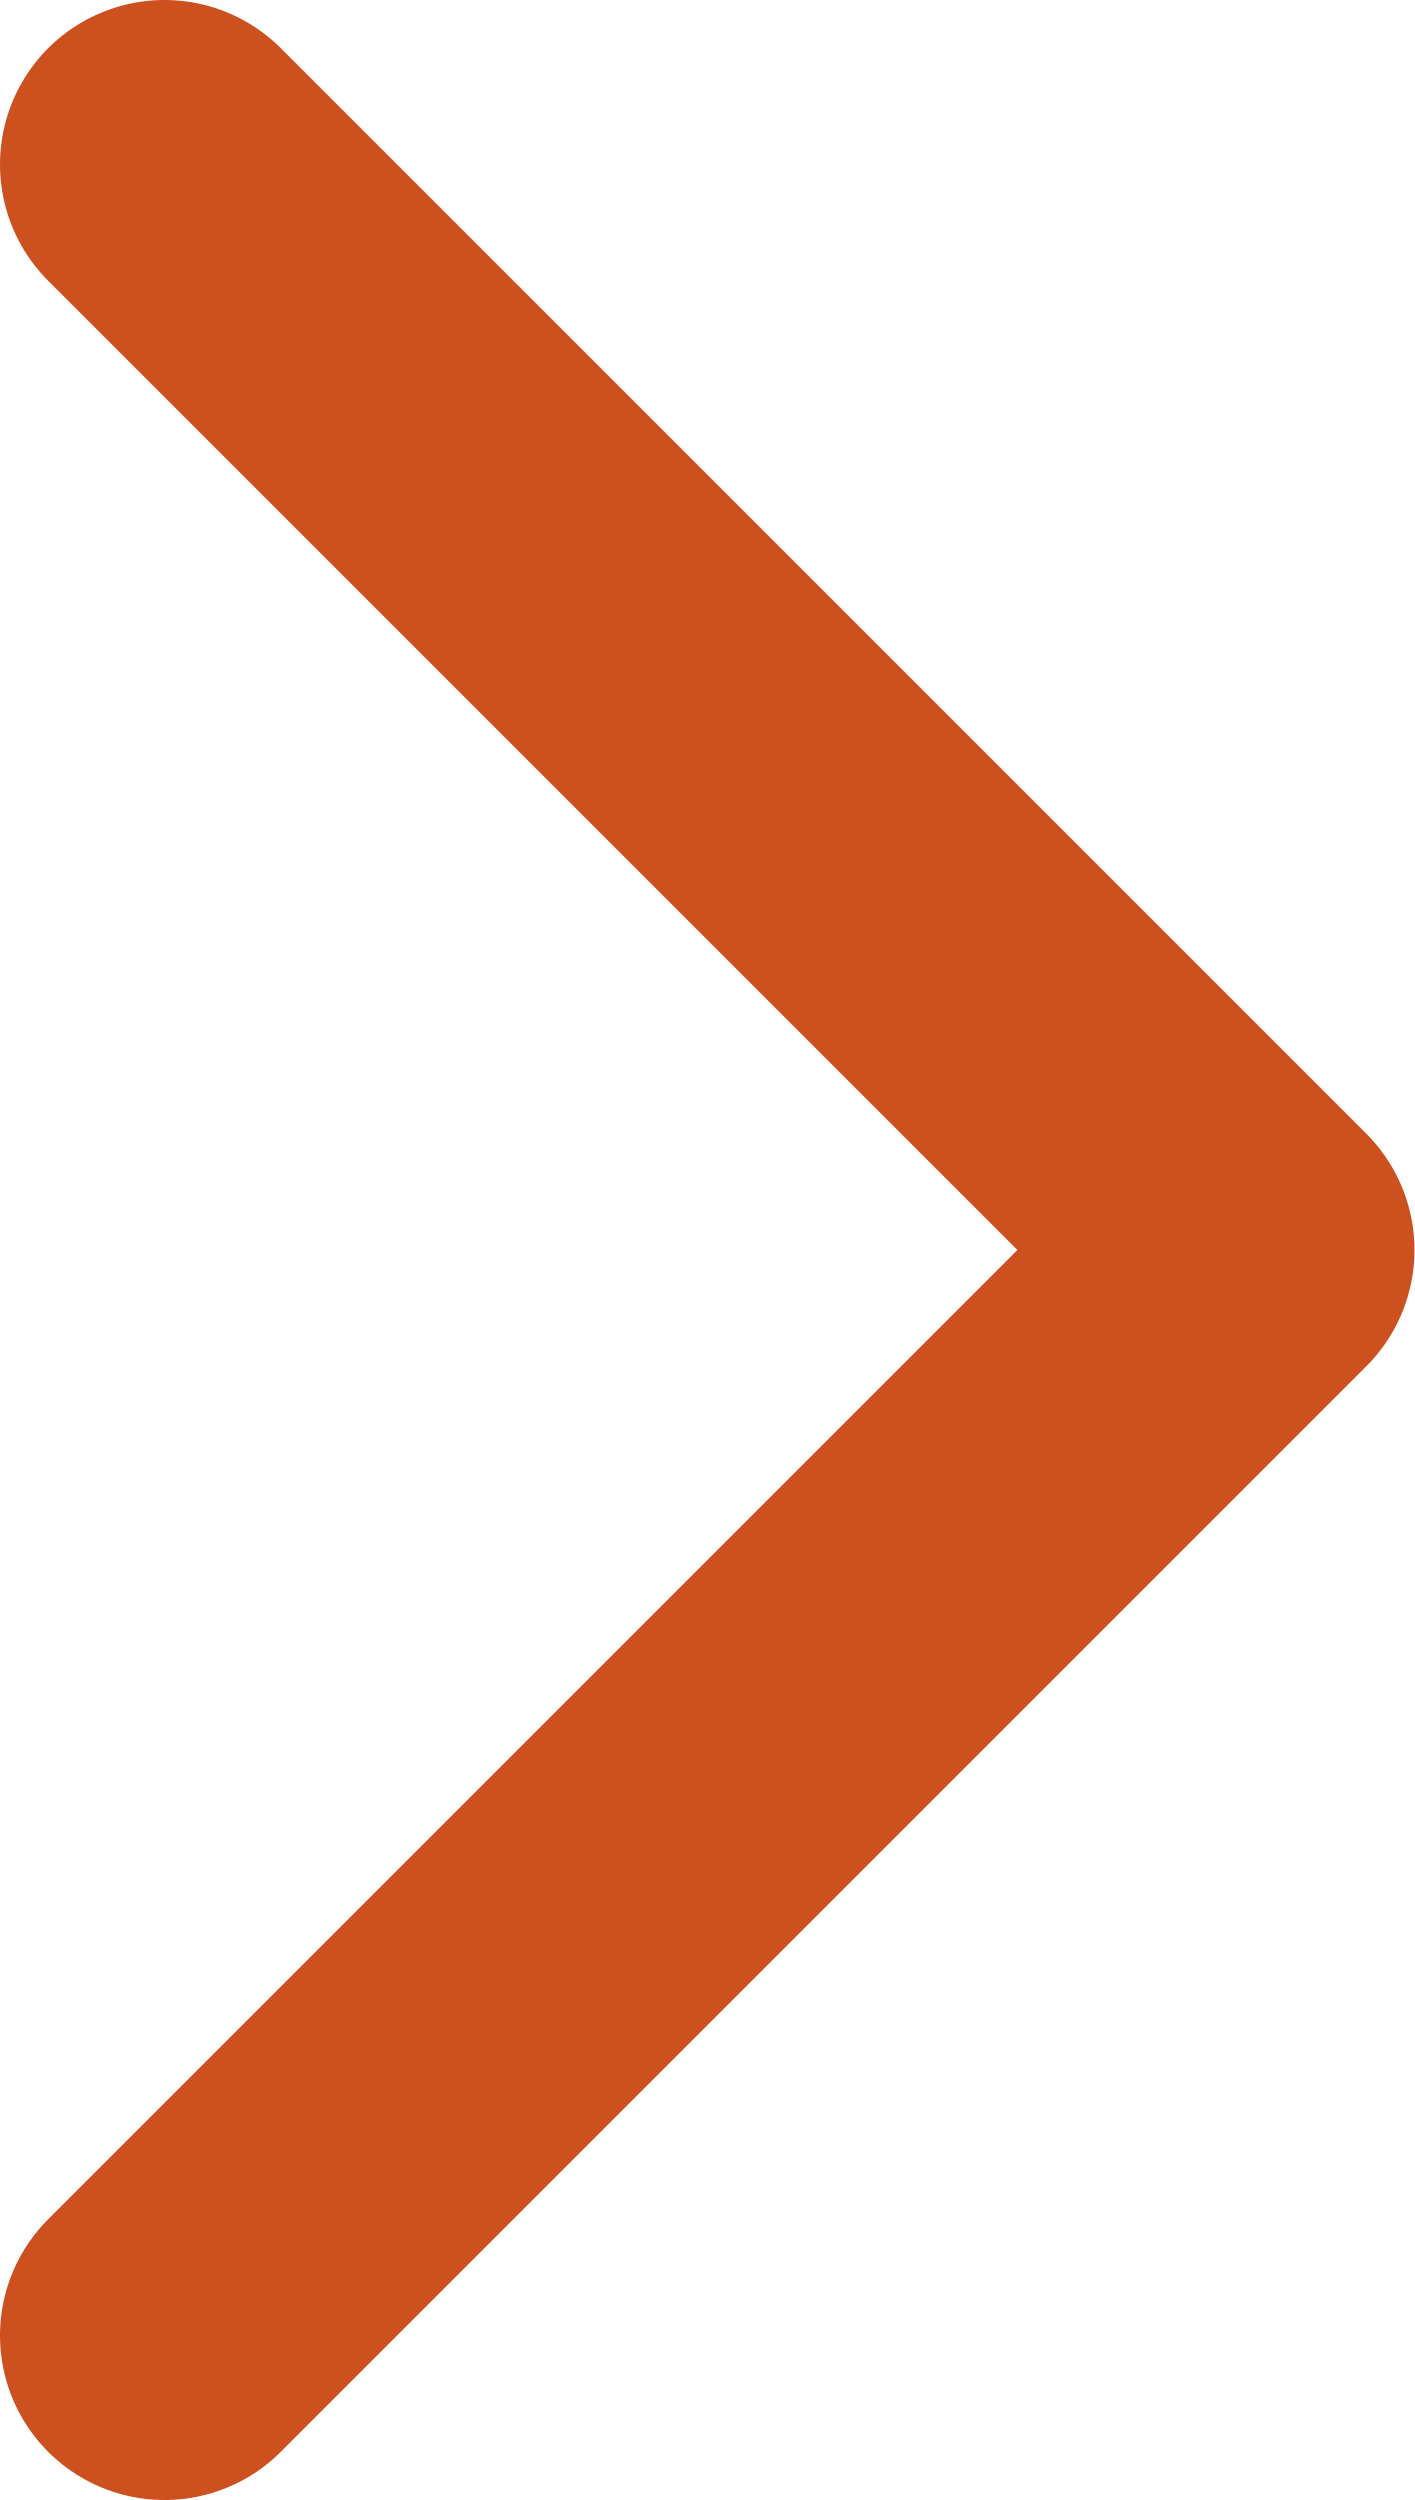
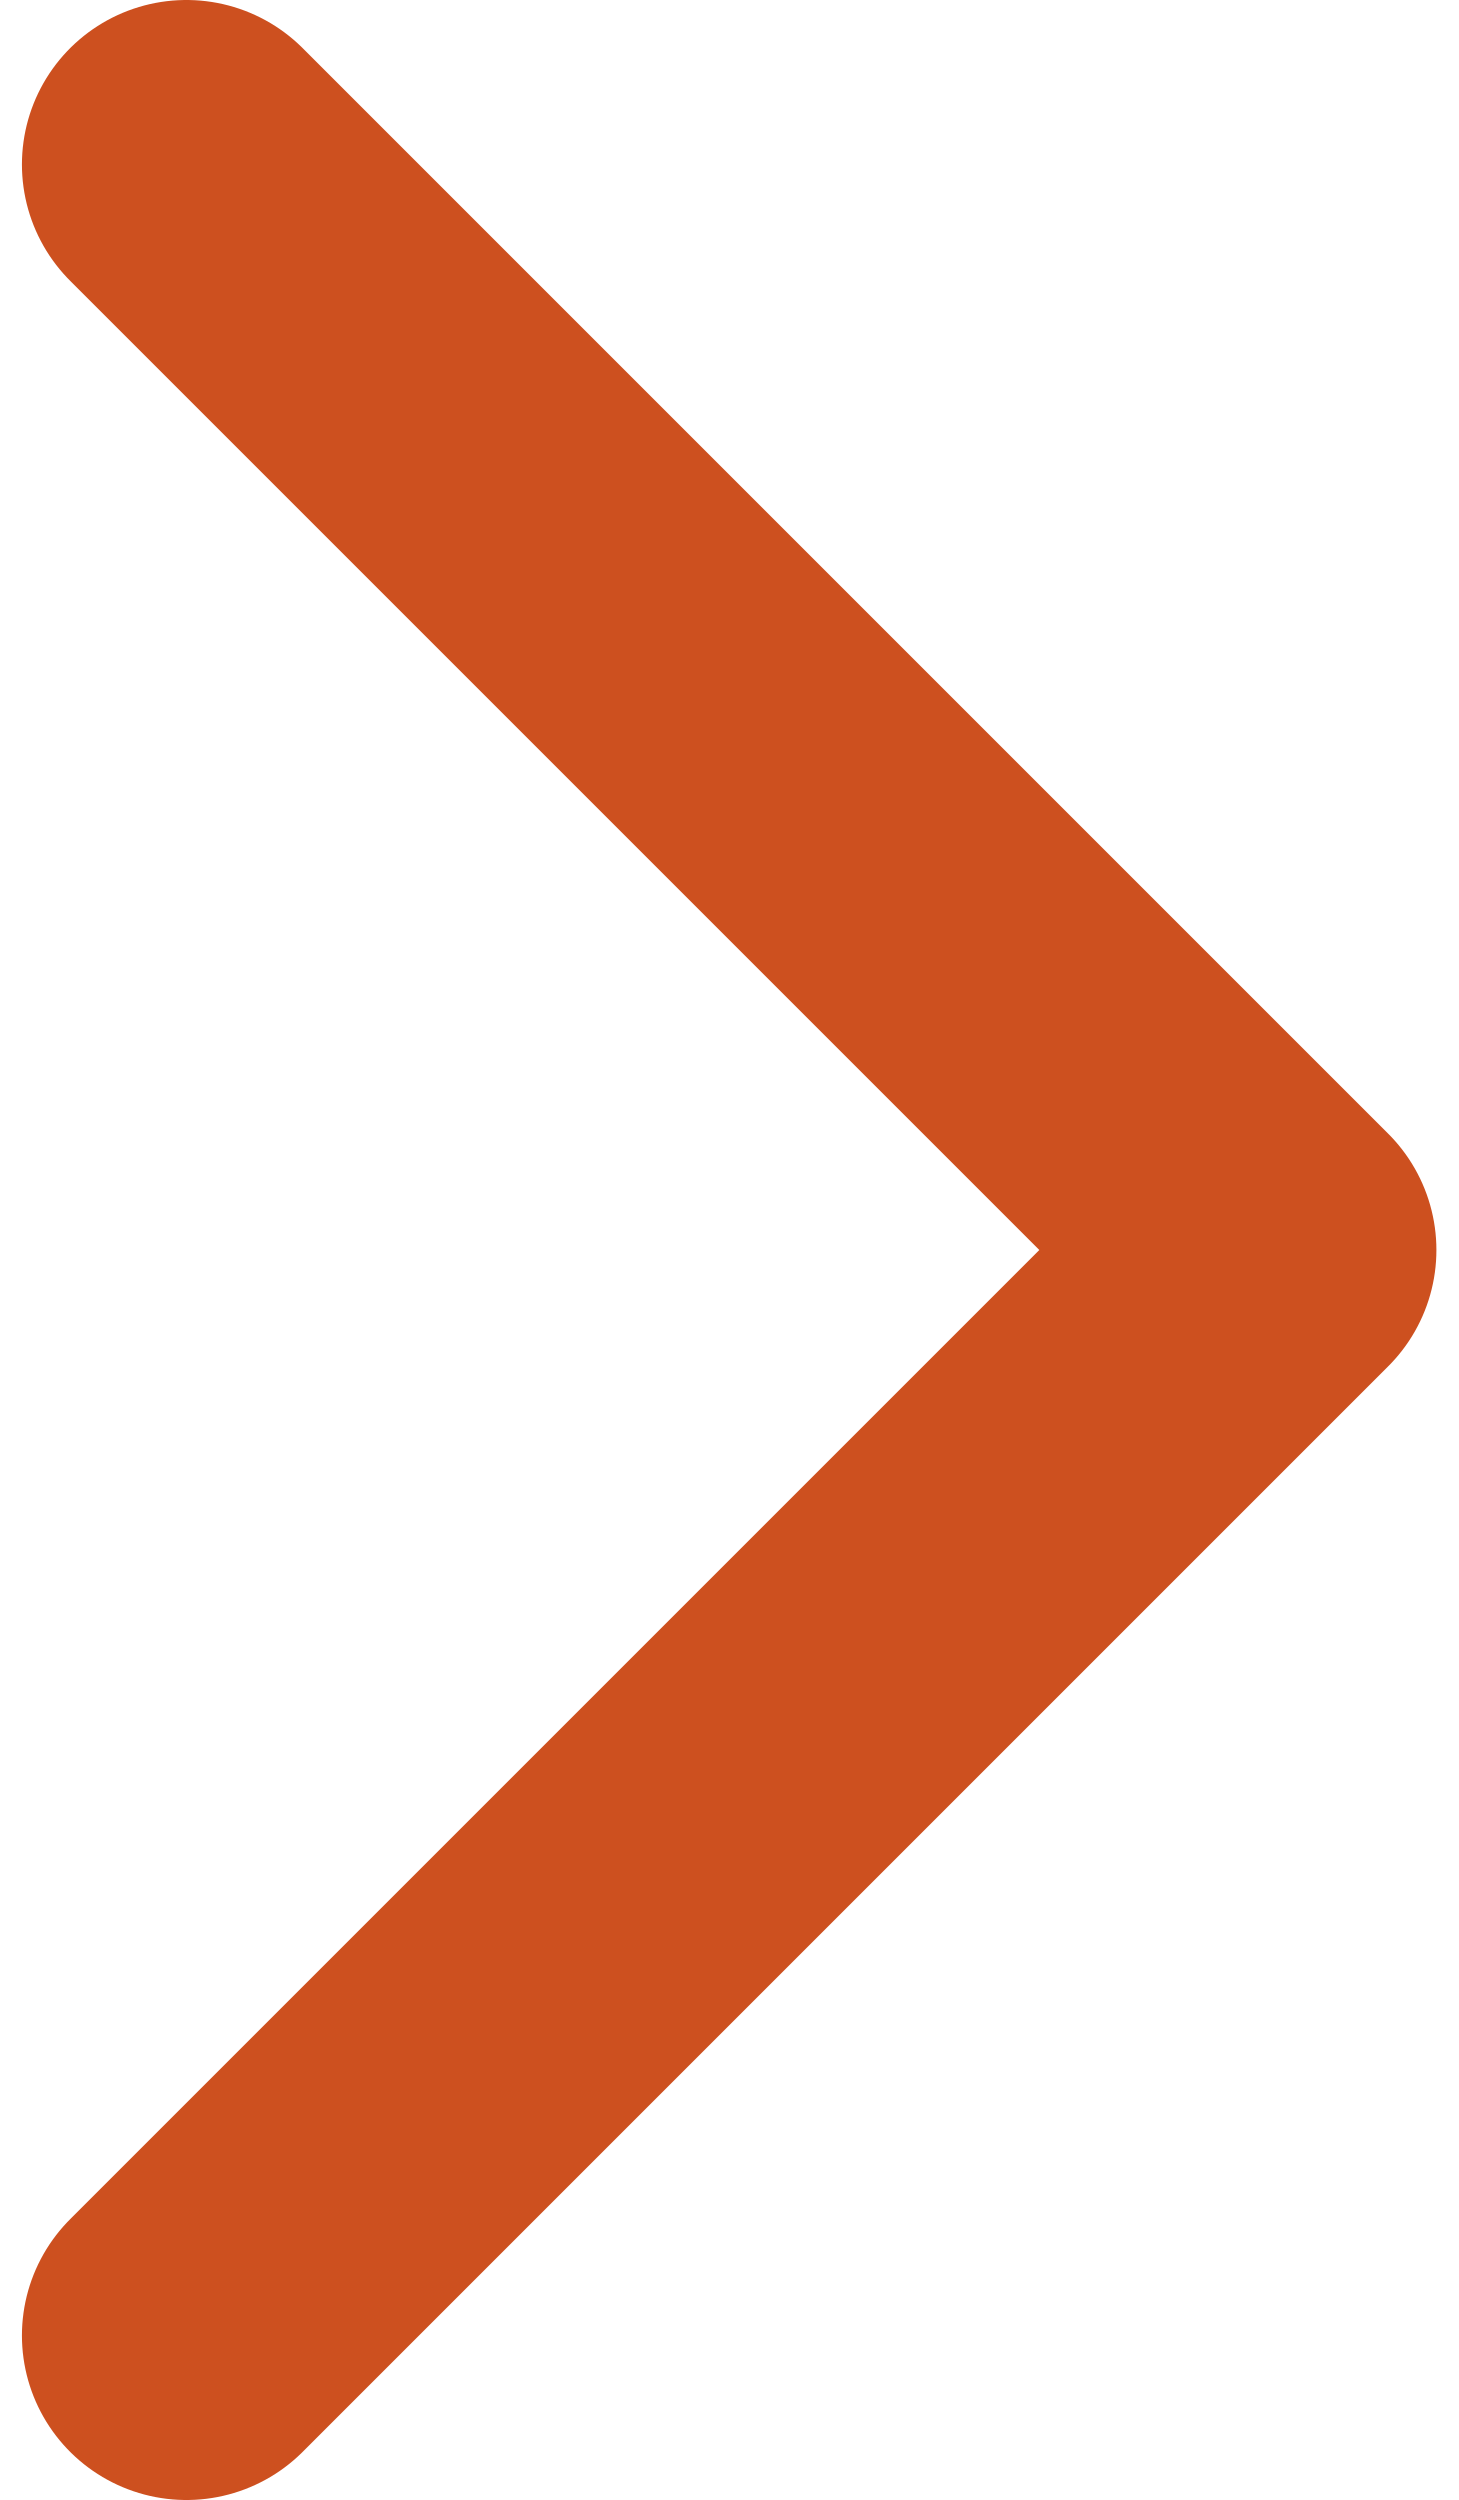
- <svg xmlns="http://www.w3.org/2000/svg" version="1.1" class="svg-slick-arrow" x="0px" y="0px" viewBox="0 0 4.3 7.6" style="enable-background:new 0 0 4.3 7.6;" xml:space="preserve">
+ <svg xmlns="http://www.w3.org/2000/svg" version="1.1" width="7" height="12" class="svg-slick-arrow" x="0px" y="0px" viewBox="0 0 4.3 7.6" style="enable-background:new 0 0 4.3 7.6;" xml:space="preserve">
  <style type="text/css">
	.path-arrow-slick{fill:none;stroke:#cd501f;stroke-linecap:round;stroke-linejoin:round;stroke-miterlimit:10;}
</style>
  <g>
    <polyline class="path-arrow-slick" points="0.5,7.1 3.8,3.8 0.5,0.5 " />
  </g>
</svg>
